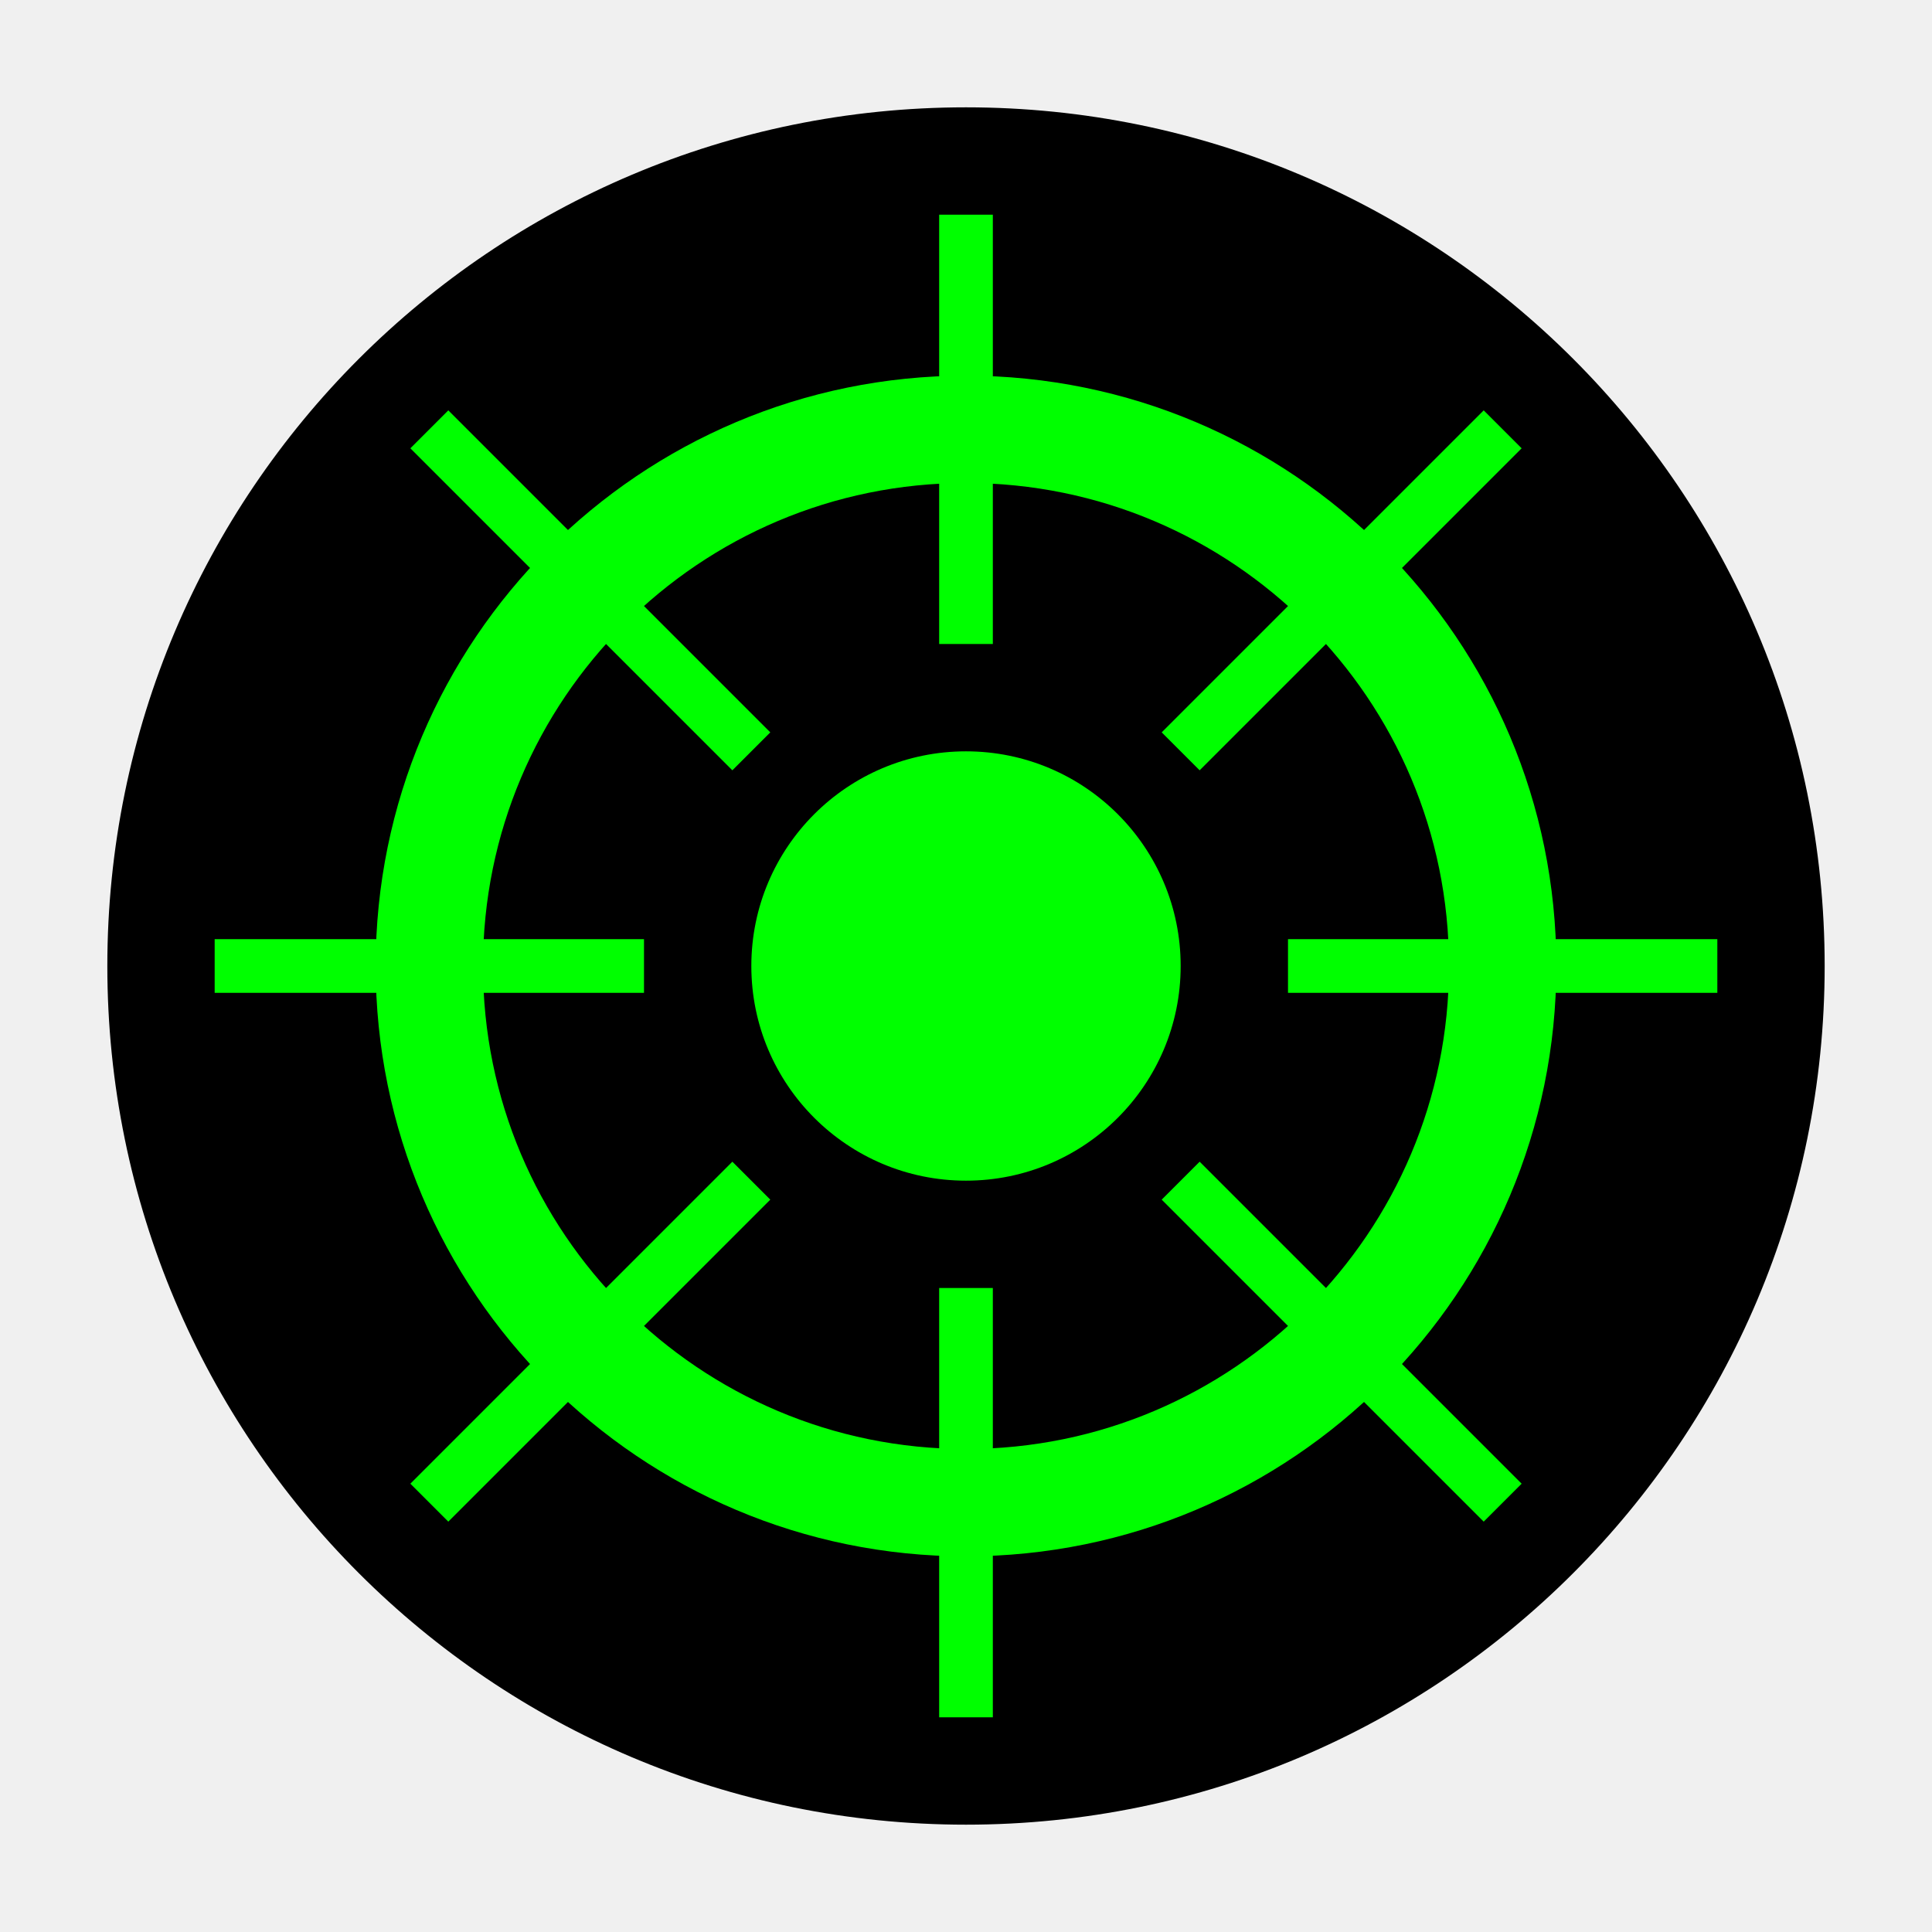
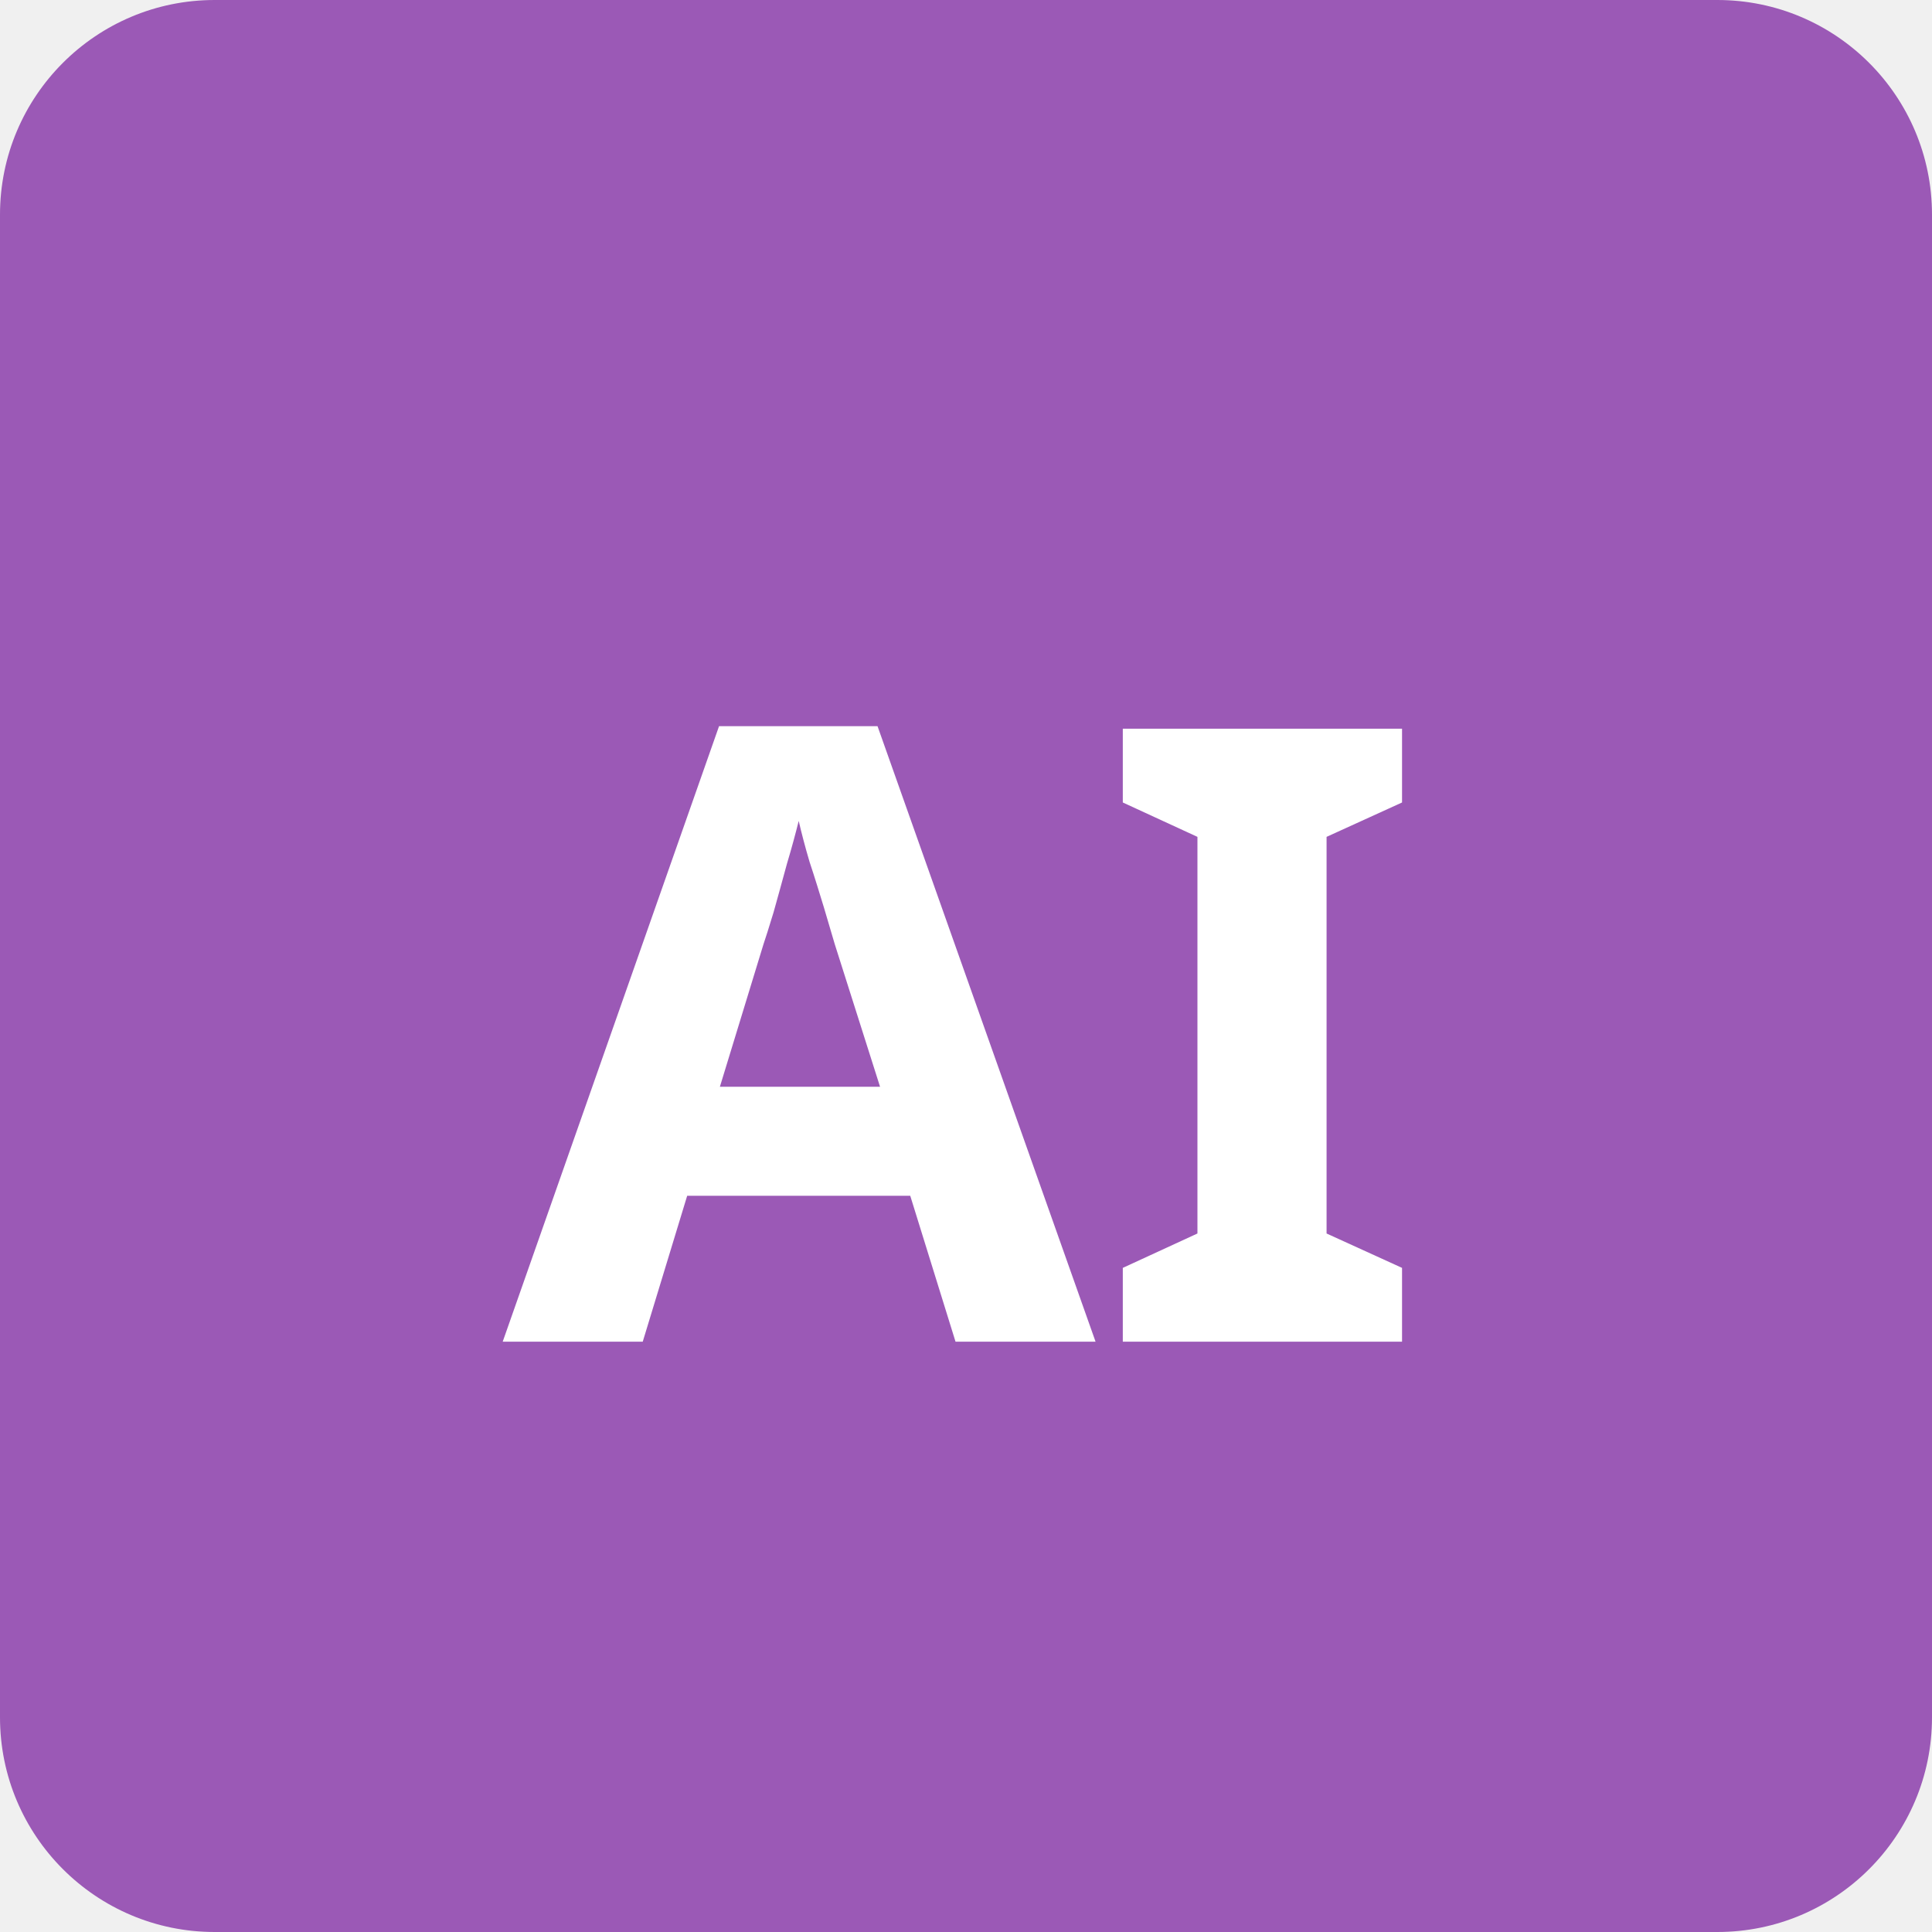
<svg xmlns="http://www.w3.org/2000/svg" viewBox="0 0 36 36">
-   <circle cx="18" cy="18" r="16" />
-   <circle cx="18" cy="18" r="10" fill="none" stroke="#0f0" stroke-width="2" />
-   <circle cx="18" cy="18" r="4" fill="#0f0" />
-   <path fill="none" stroke="#0f0" d="M18 4v8m0 12v8M4 18h8m12 0h8M8 8l6 6m8 8 6 6M8 28l6-6m8-8 6-6" />
+   <rect width="36" height="36" fill="#9b59b6" rx="4" />
+   <text x="18" y="25" fill="#fff" font-family="Arial Black, sans-serif" font-size="16" font-weight="bold" text-anchor="middle">AI</text>
</svg>
